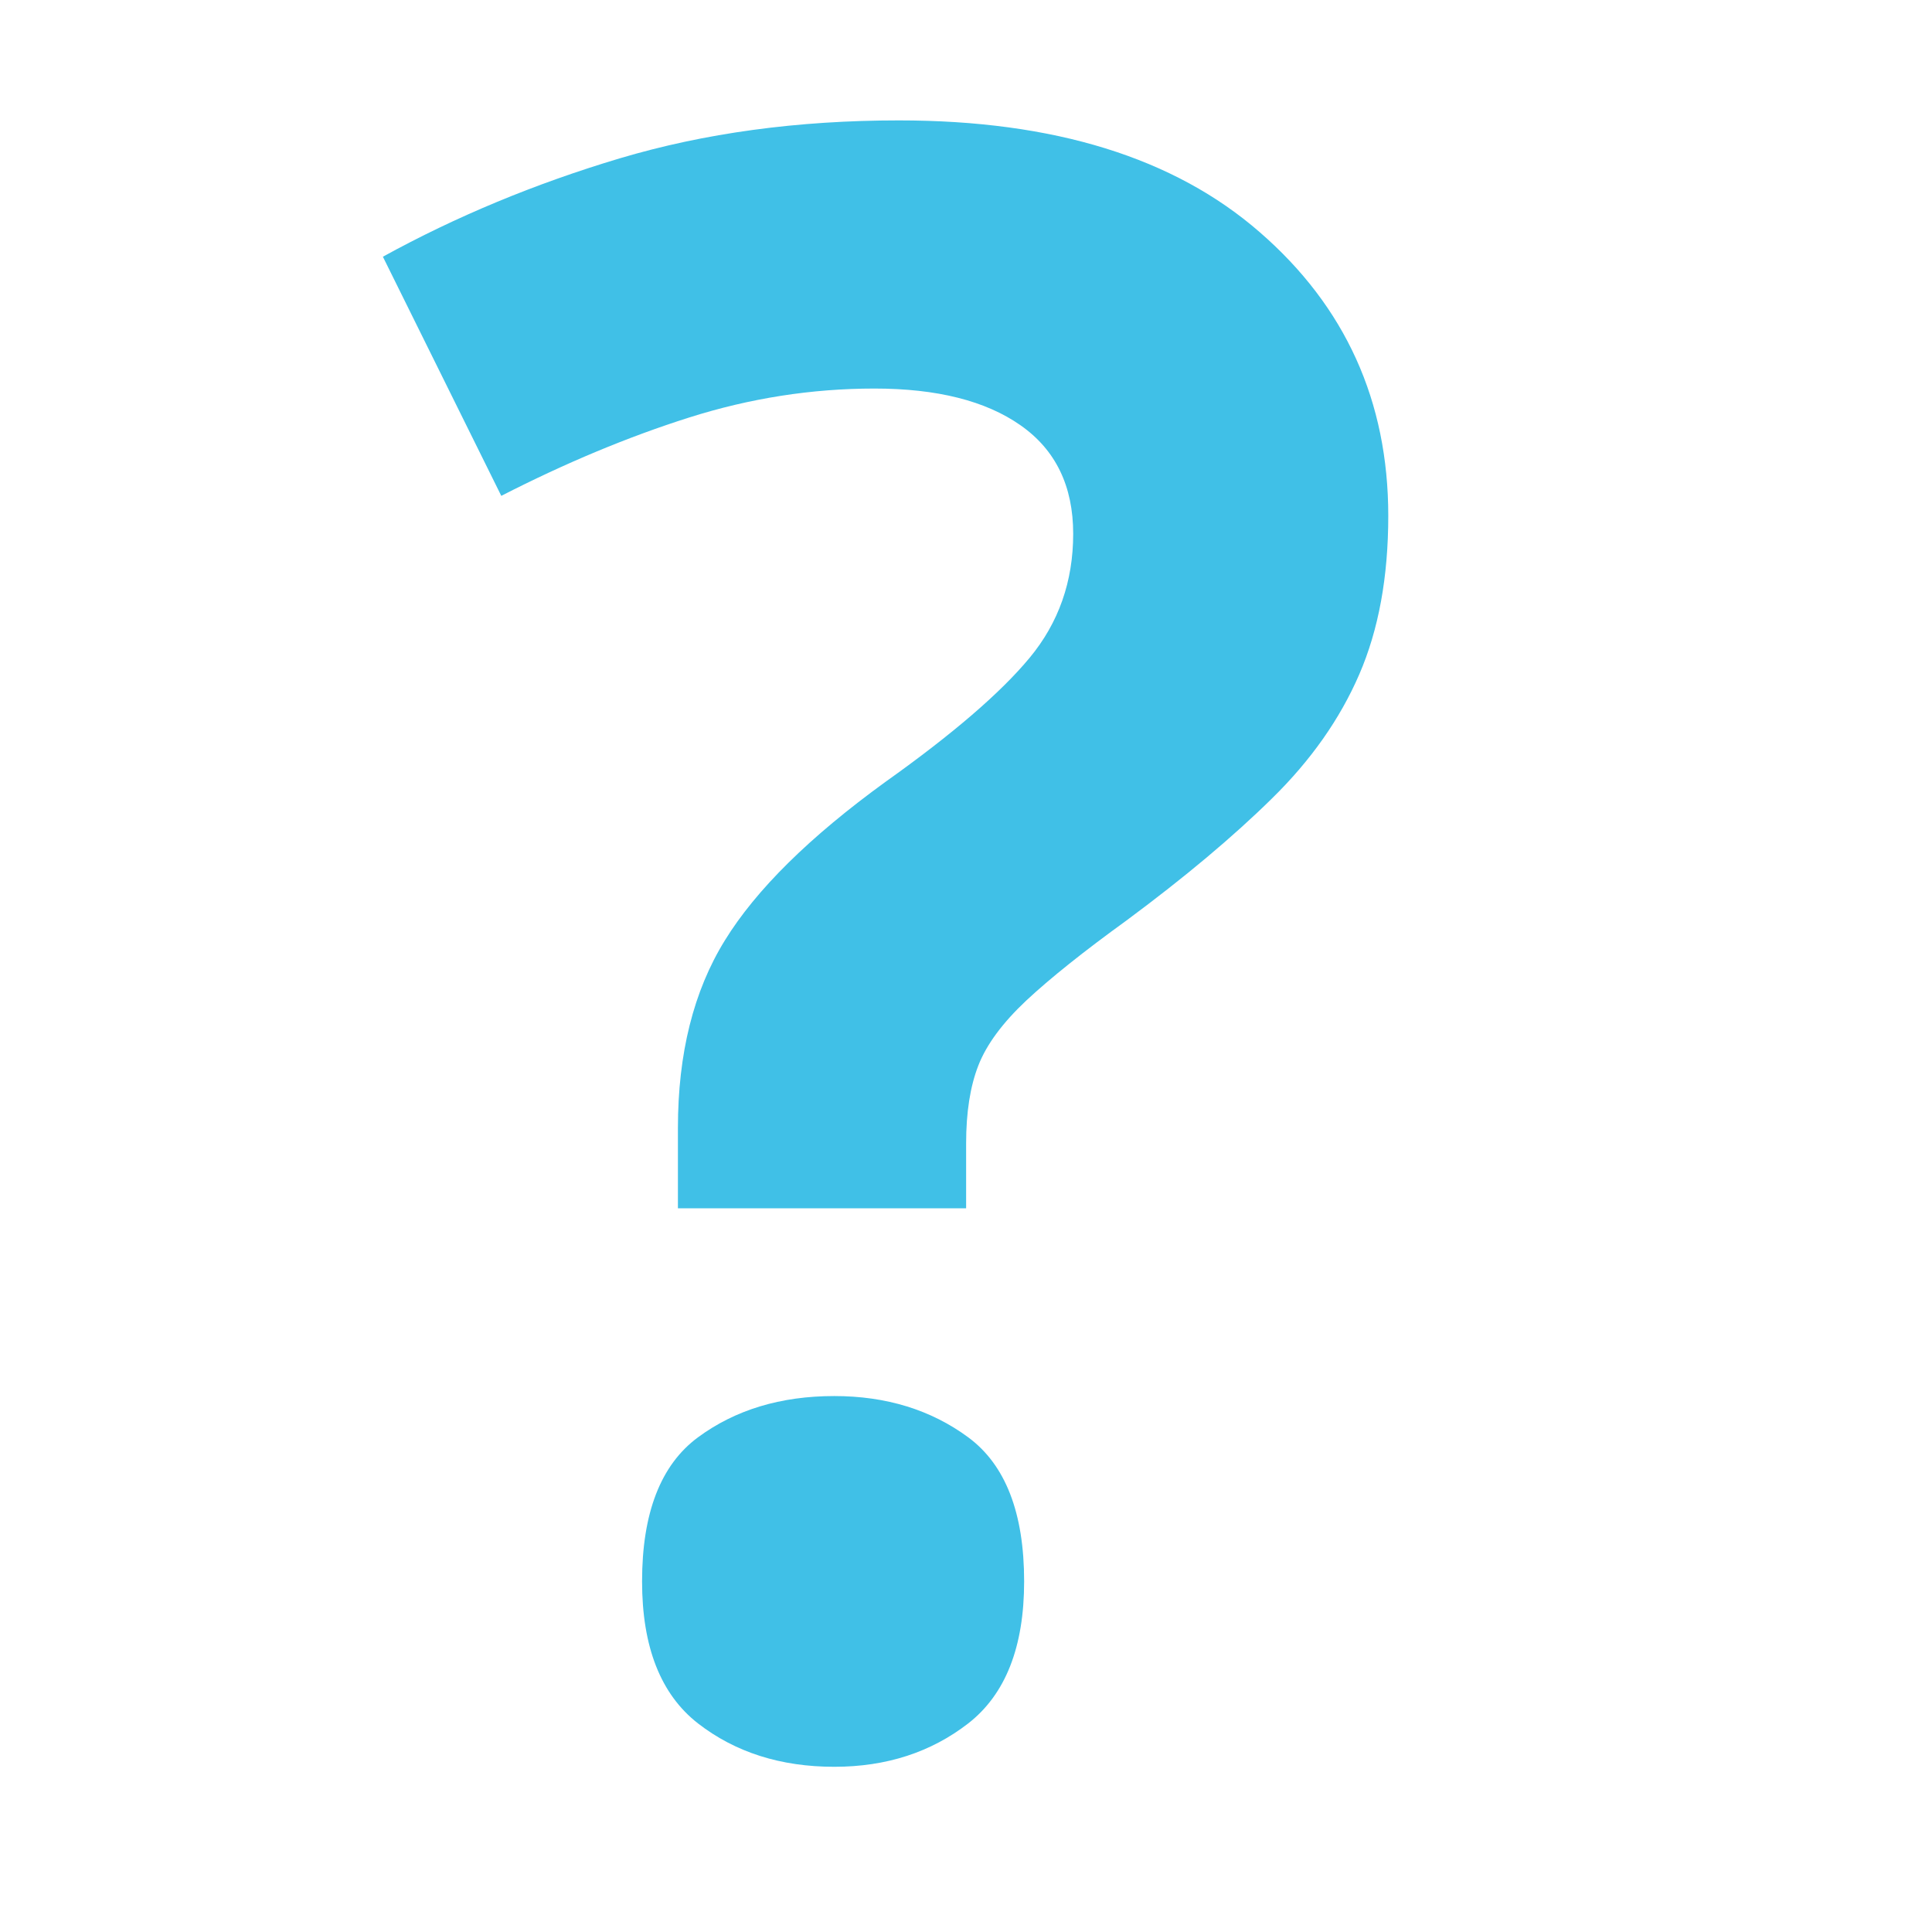
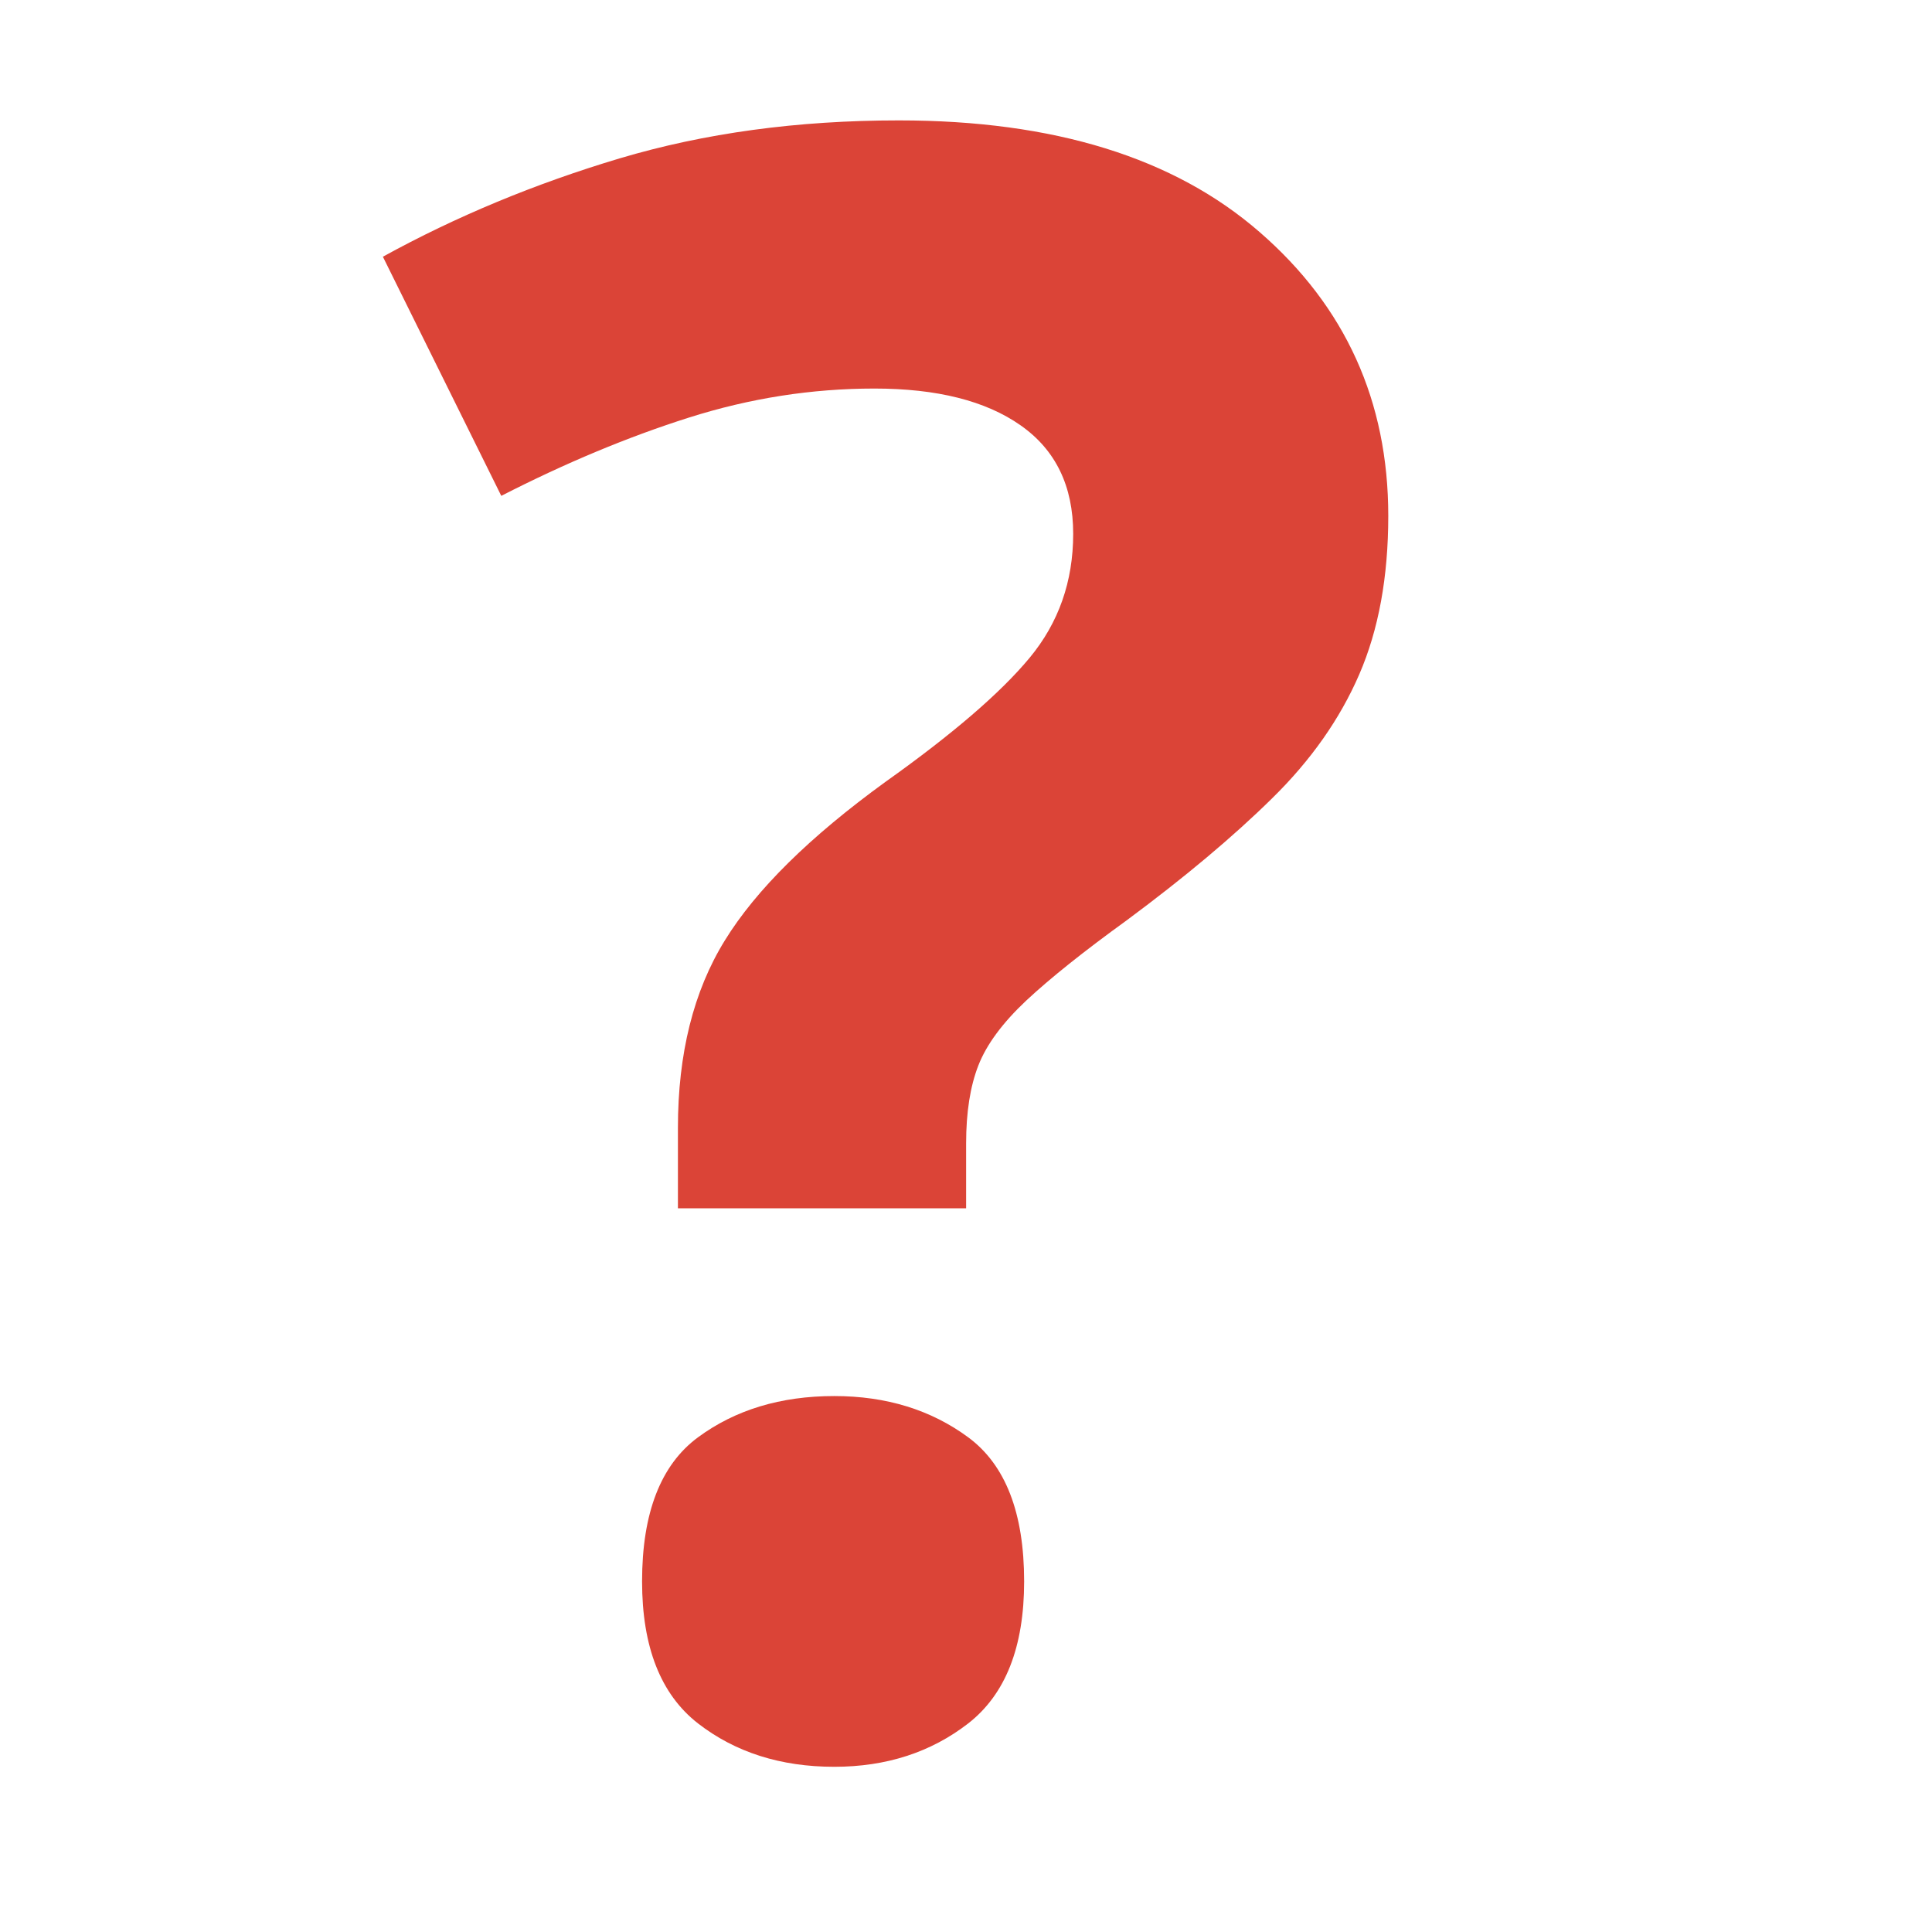
- <svg xmlns="http://www.w3.org/2000/svg" width="128" height="128">
-   <text style="line-height:1.25" x="-106.305" y="63.458" font-weight="400" font-size="40" font-family="sans-serif" letter-spacing="0" word-spacing="0" />
-   <text style="line-height:1.25" x="24.928" y="115.134" font-weight="400" font-size="148" font-family="sans-serif" letter-spacing="0" word-spacing="0" fill="#40c0e7">
-     <tspan x="24.928" y="115.134" style="-inkscape-font-specification:'Comic Neue Bold'" font-weight="700" font-family="Comic Neue">?</tspan>
+ <svg xmlns="http://www.w3.org/2000/svg" width="128" height="128" version="1.1" id="svg8">
+   <defs id="defs12" />
+   <text style="line-height:1.25" x="-106.305" y="63.458" font-weight="400" font-size="40" font-family="sans-serif" letter-spacing="0" word-spacing="0" id="text2" />
+   <text style="line-height:1.25;fill:#db4437;fill-opacity:1;" x="24.928" y="115.134" font-weight="400" font-size="148" font-family="sans-serif" letter-spacing="0" word-spacing="0" fill="#40c0e7" id="text6">
+     <tspan x="24.928" y="115.134" style="-inkscape-font-specification:'Comic Neue Bold';fill:#db4437;fill-opacity:1;" font-weight="700" font-family="Comic Neue" id="tspan4">?</tspan>
  </text>
</svg>
